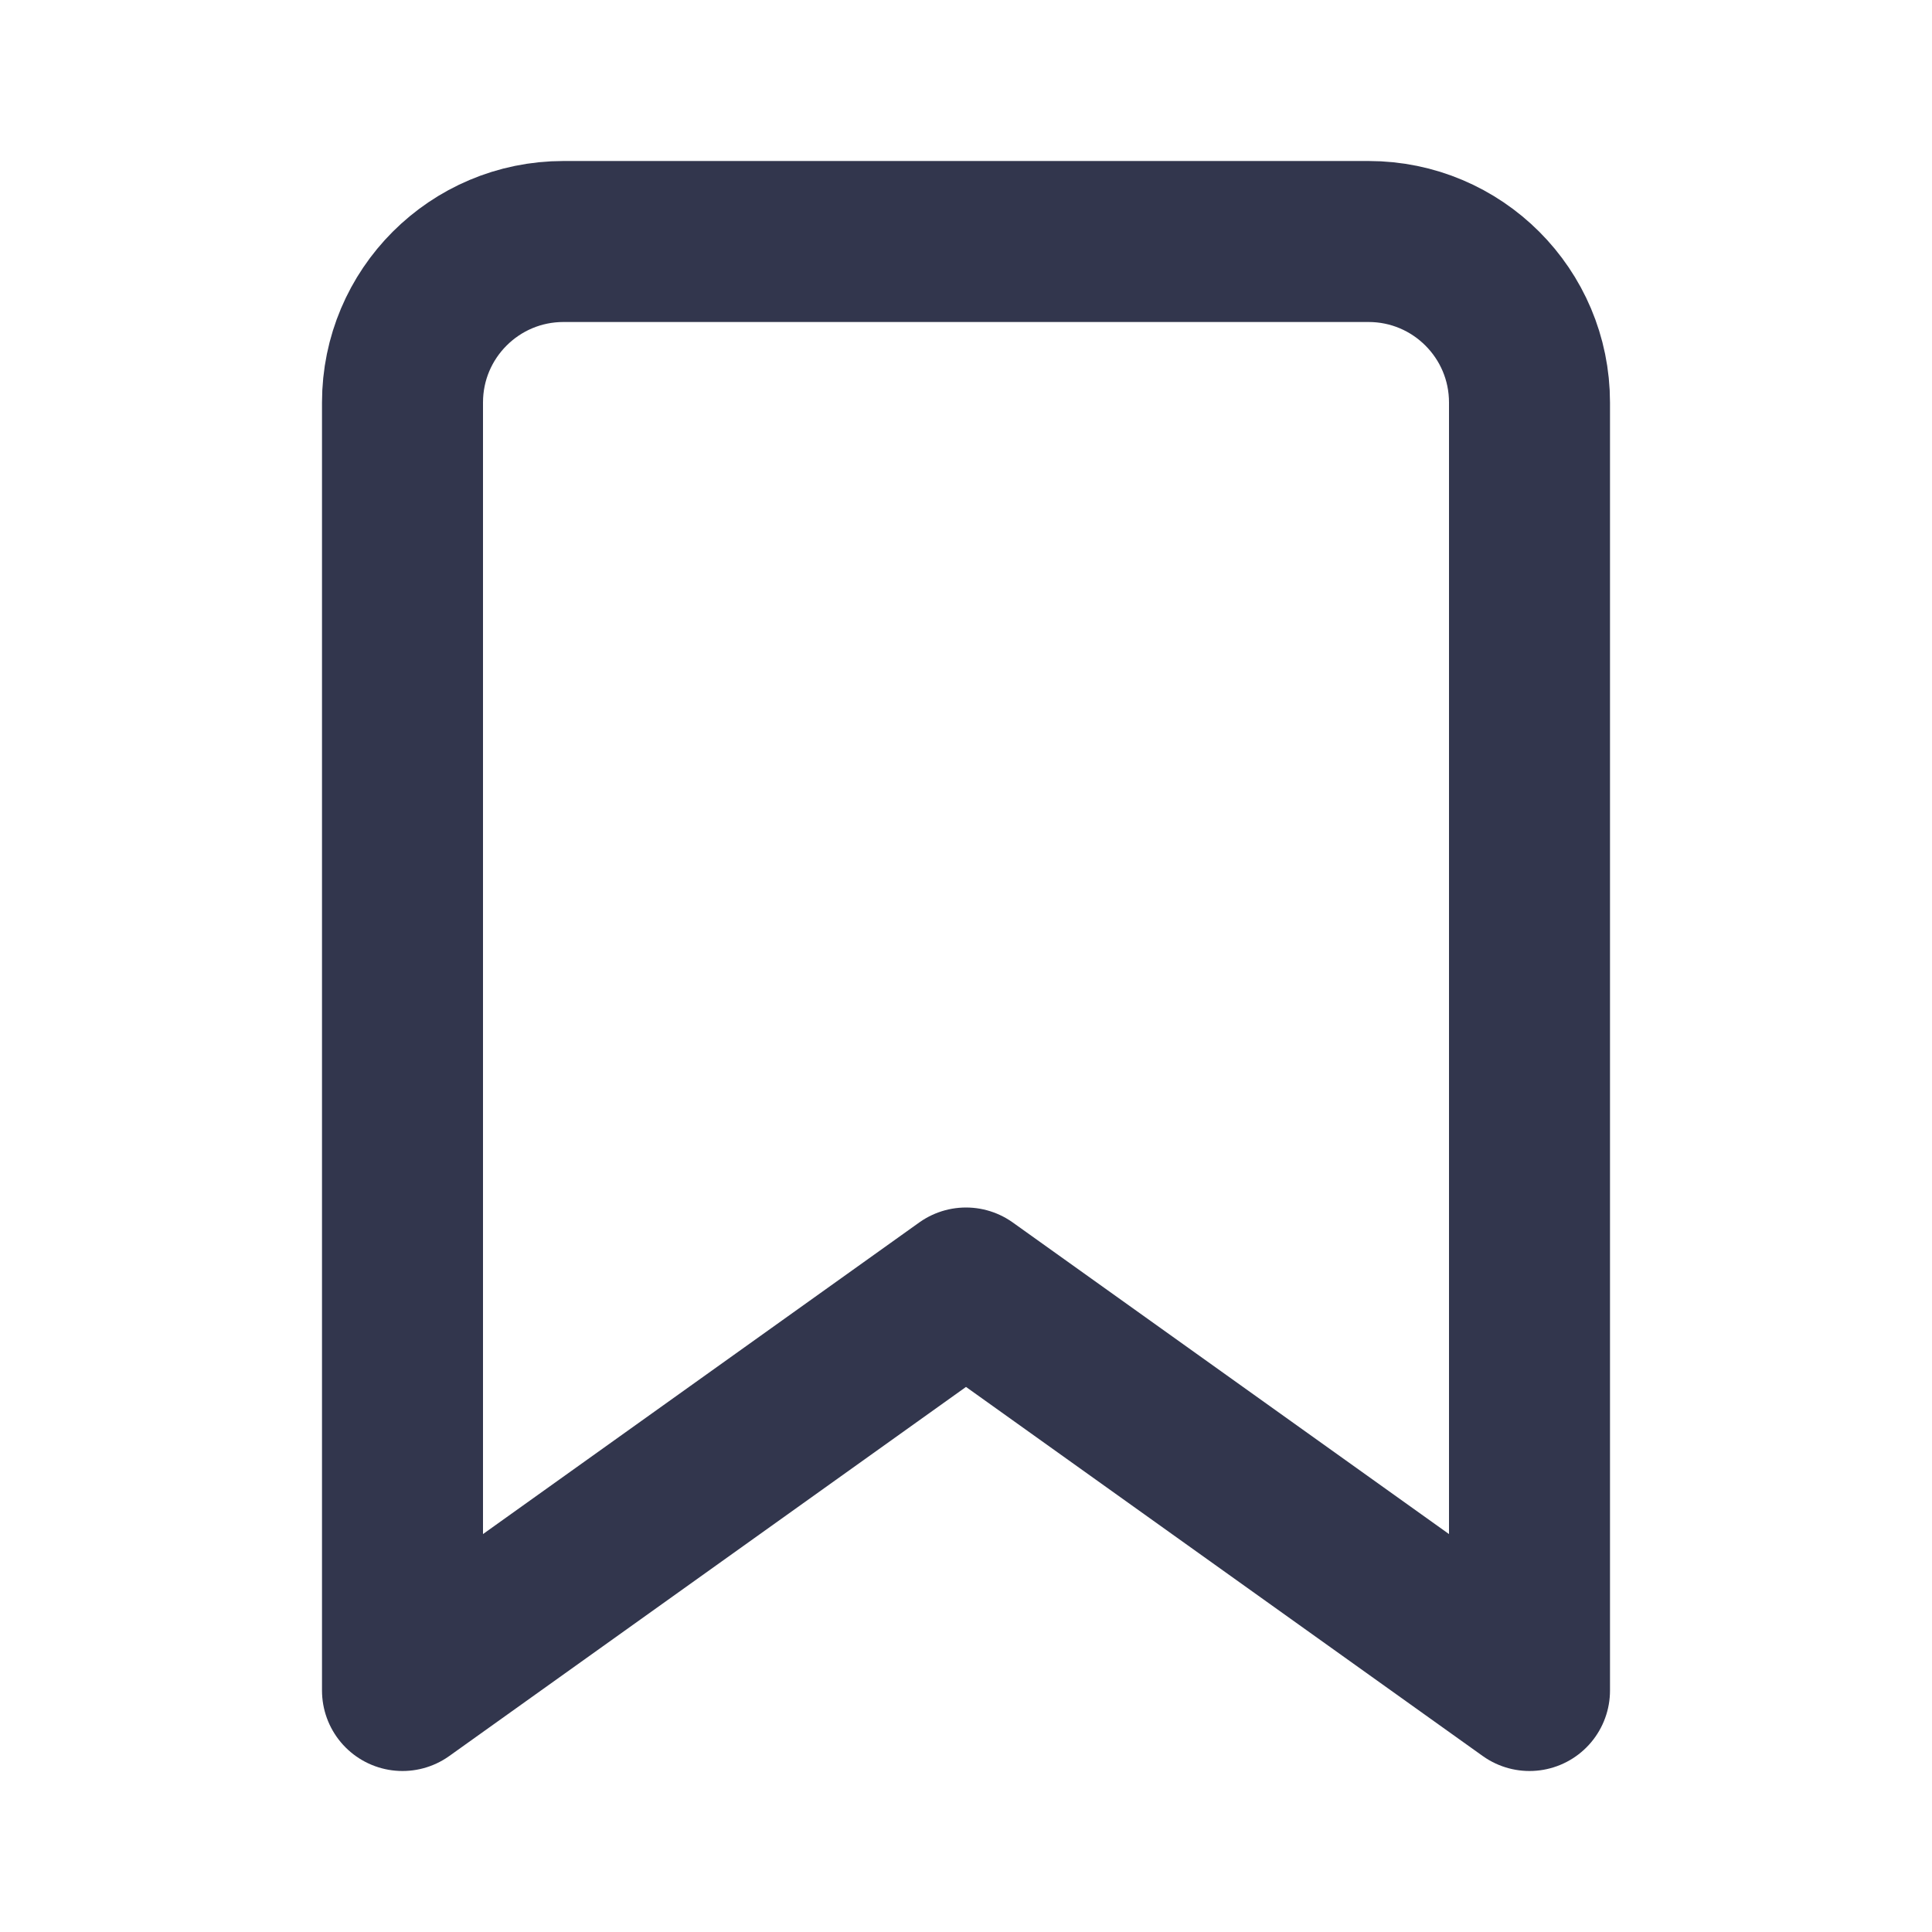
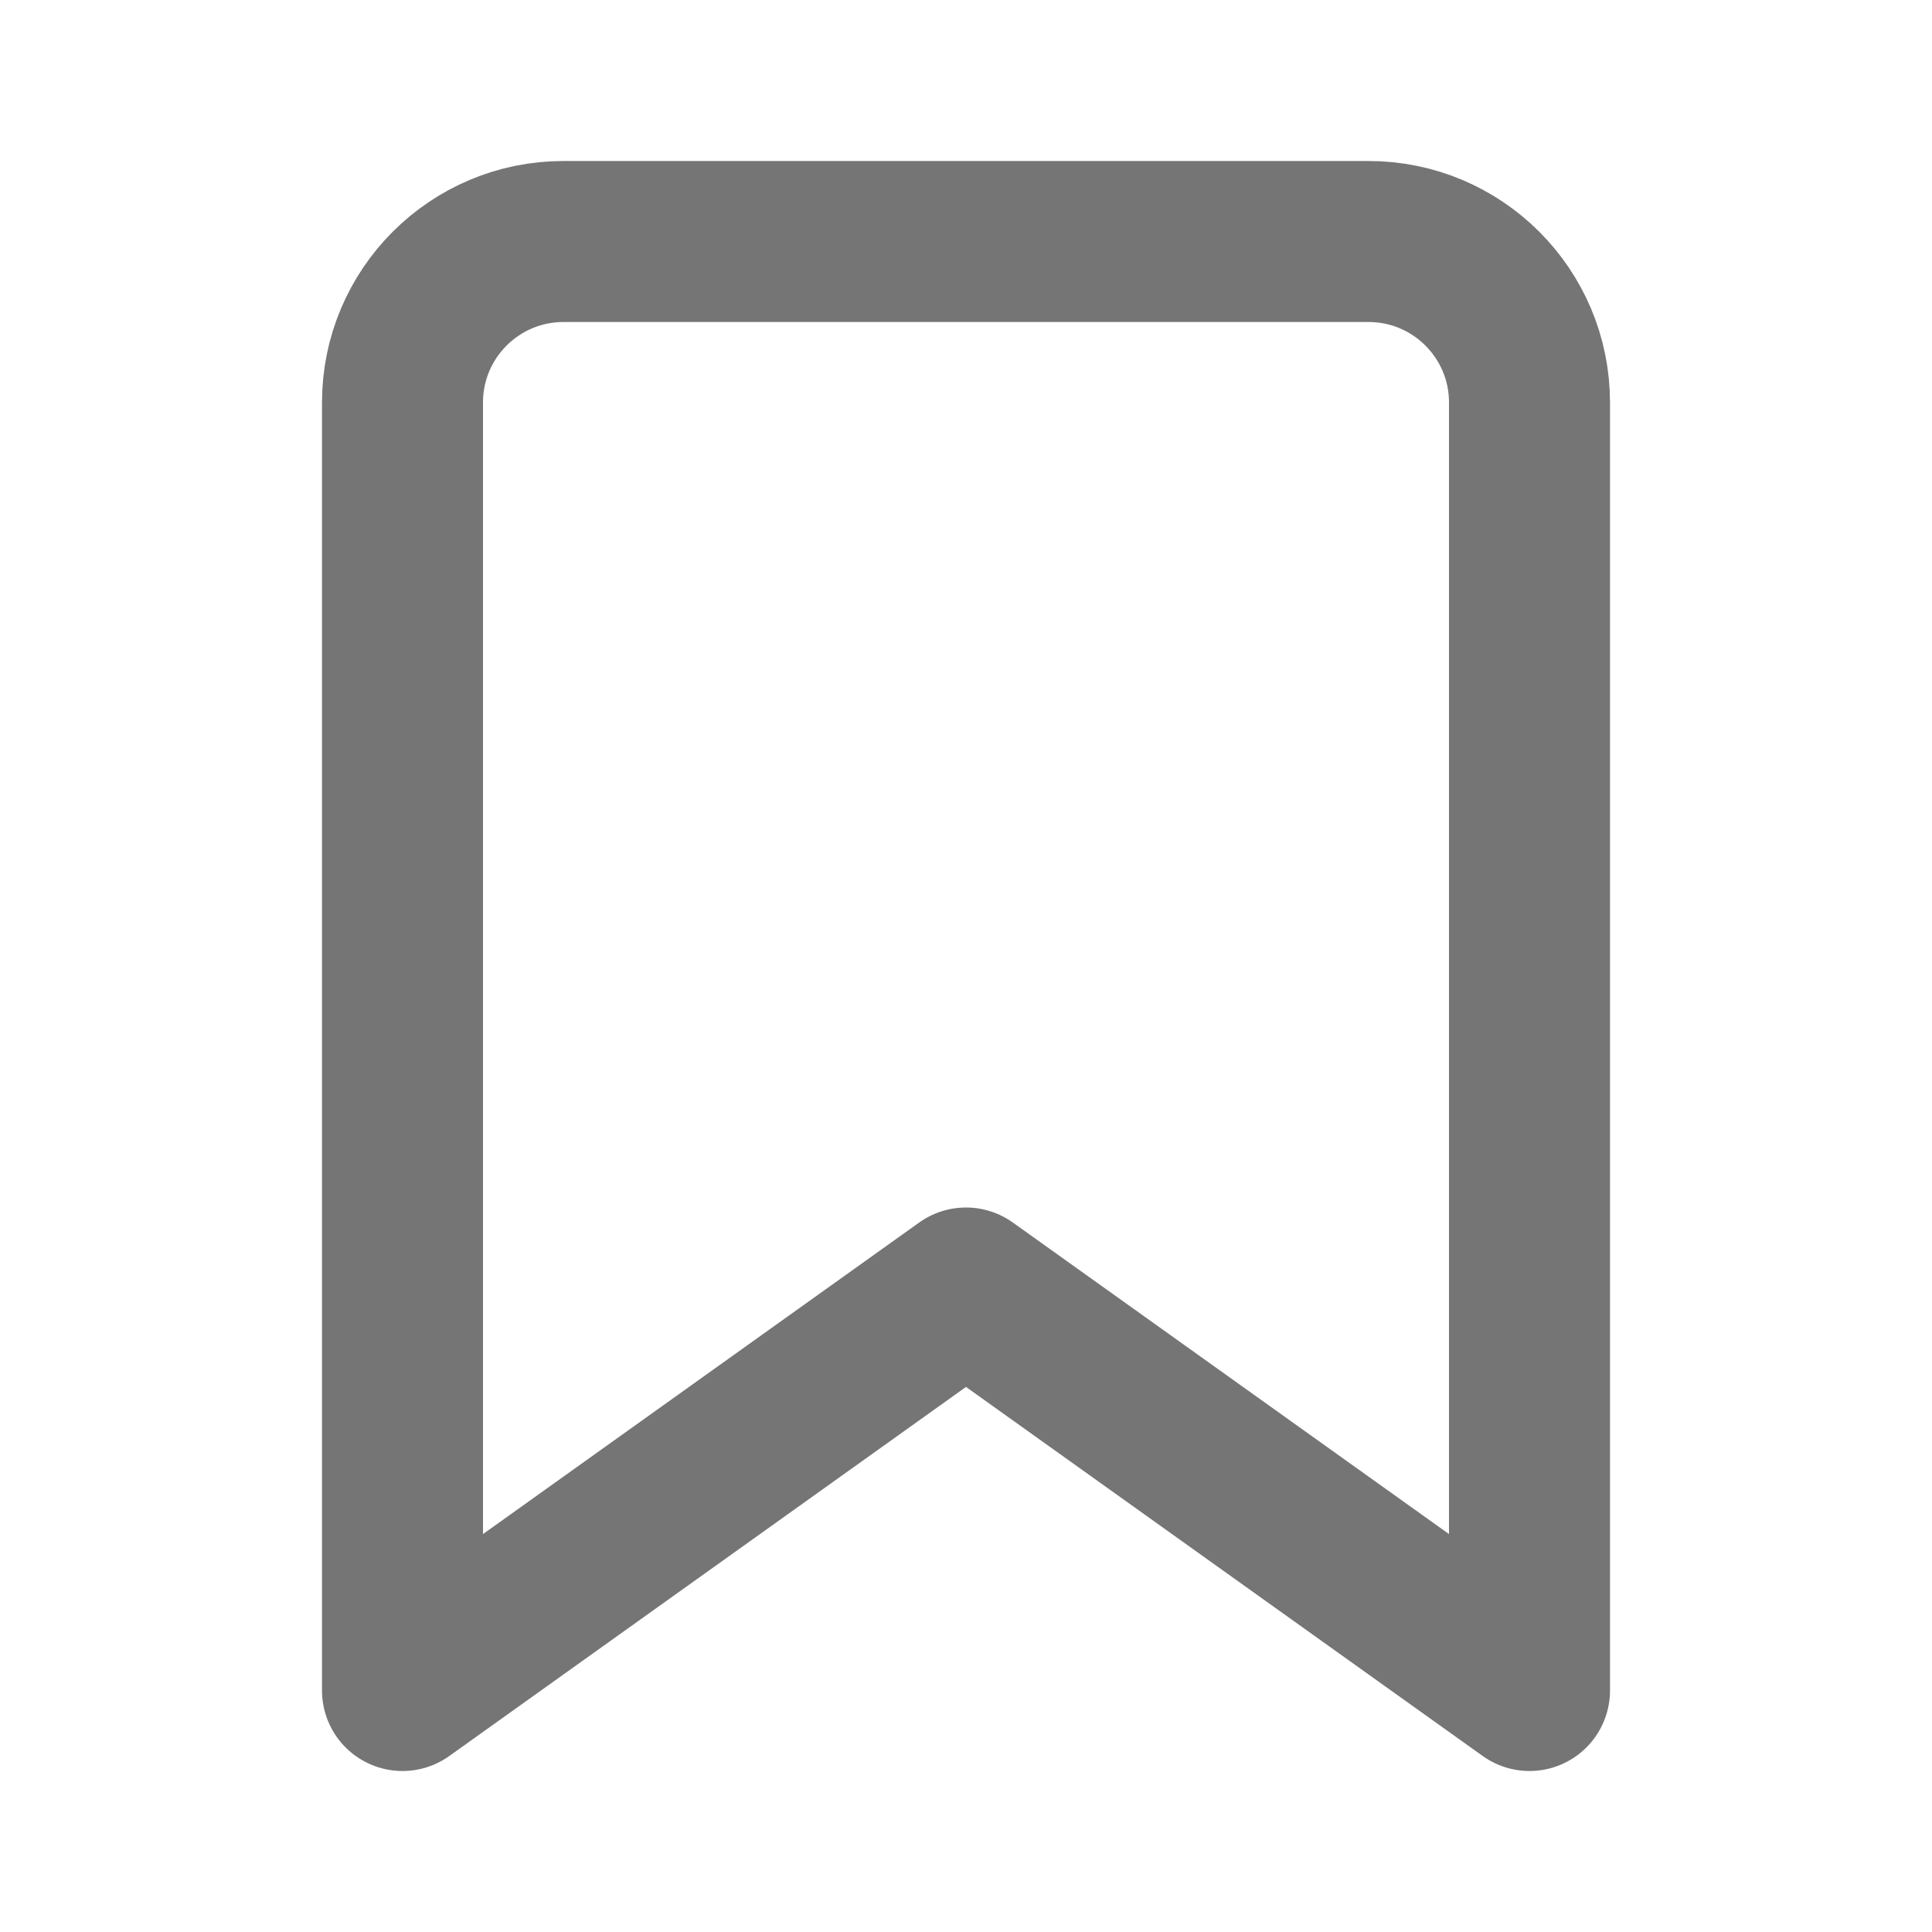
- <svg xmlns="http://www.w3.org/2000/svg" width="24" height="24" viewBox="0 0 24 24" fill="none" stroke="#32364D" stroke-width="2" stroke-linecap="round" stroke-linejoin="round" class="feather feather-bookmark">
+ <svg xmlns="http://www.w3.org/2000/svg" width="20" height="20" viewBox="0 0 24 24" fill="none" stroke="#757575" stroke-width="2" stroke-linecap="round" stroke-linejoin="round" class="feather feather-bookmark">
  <path d="M19 21l-7-5-7 5V5a2 2 0 0 1 2-2h10a2 2 0 0 1 2 2z" />
</svg>
